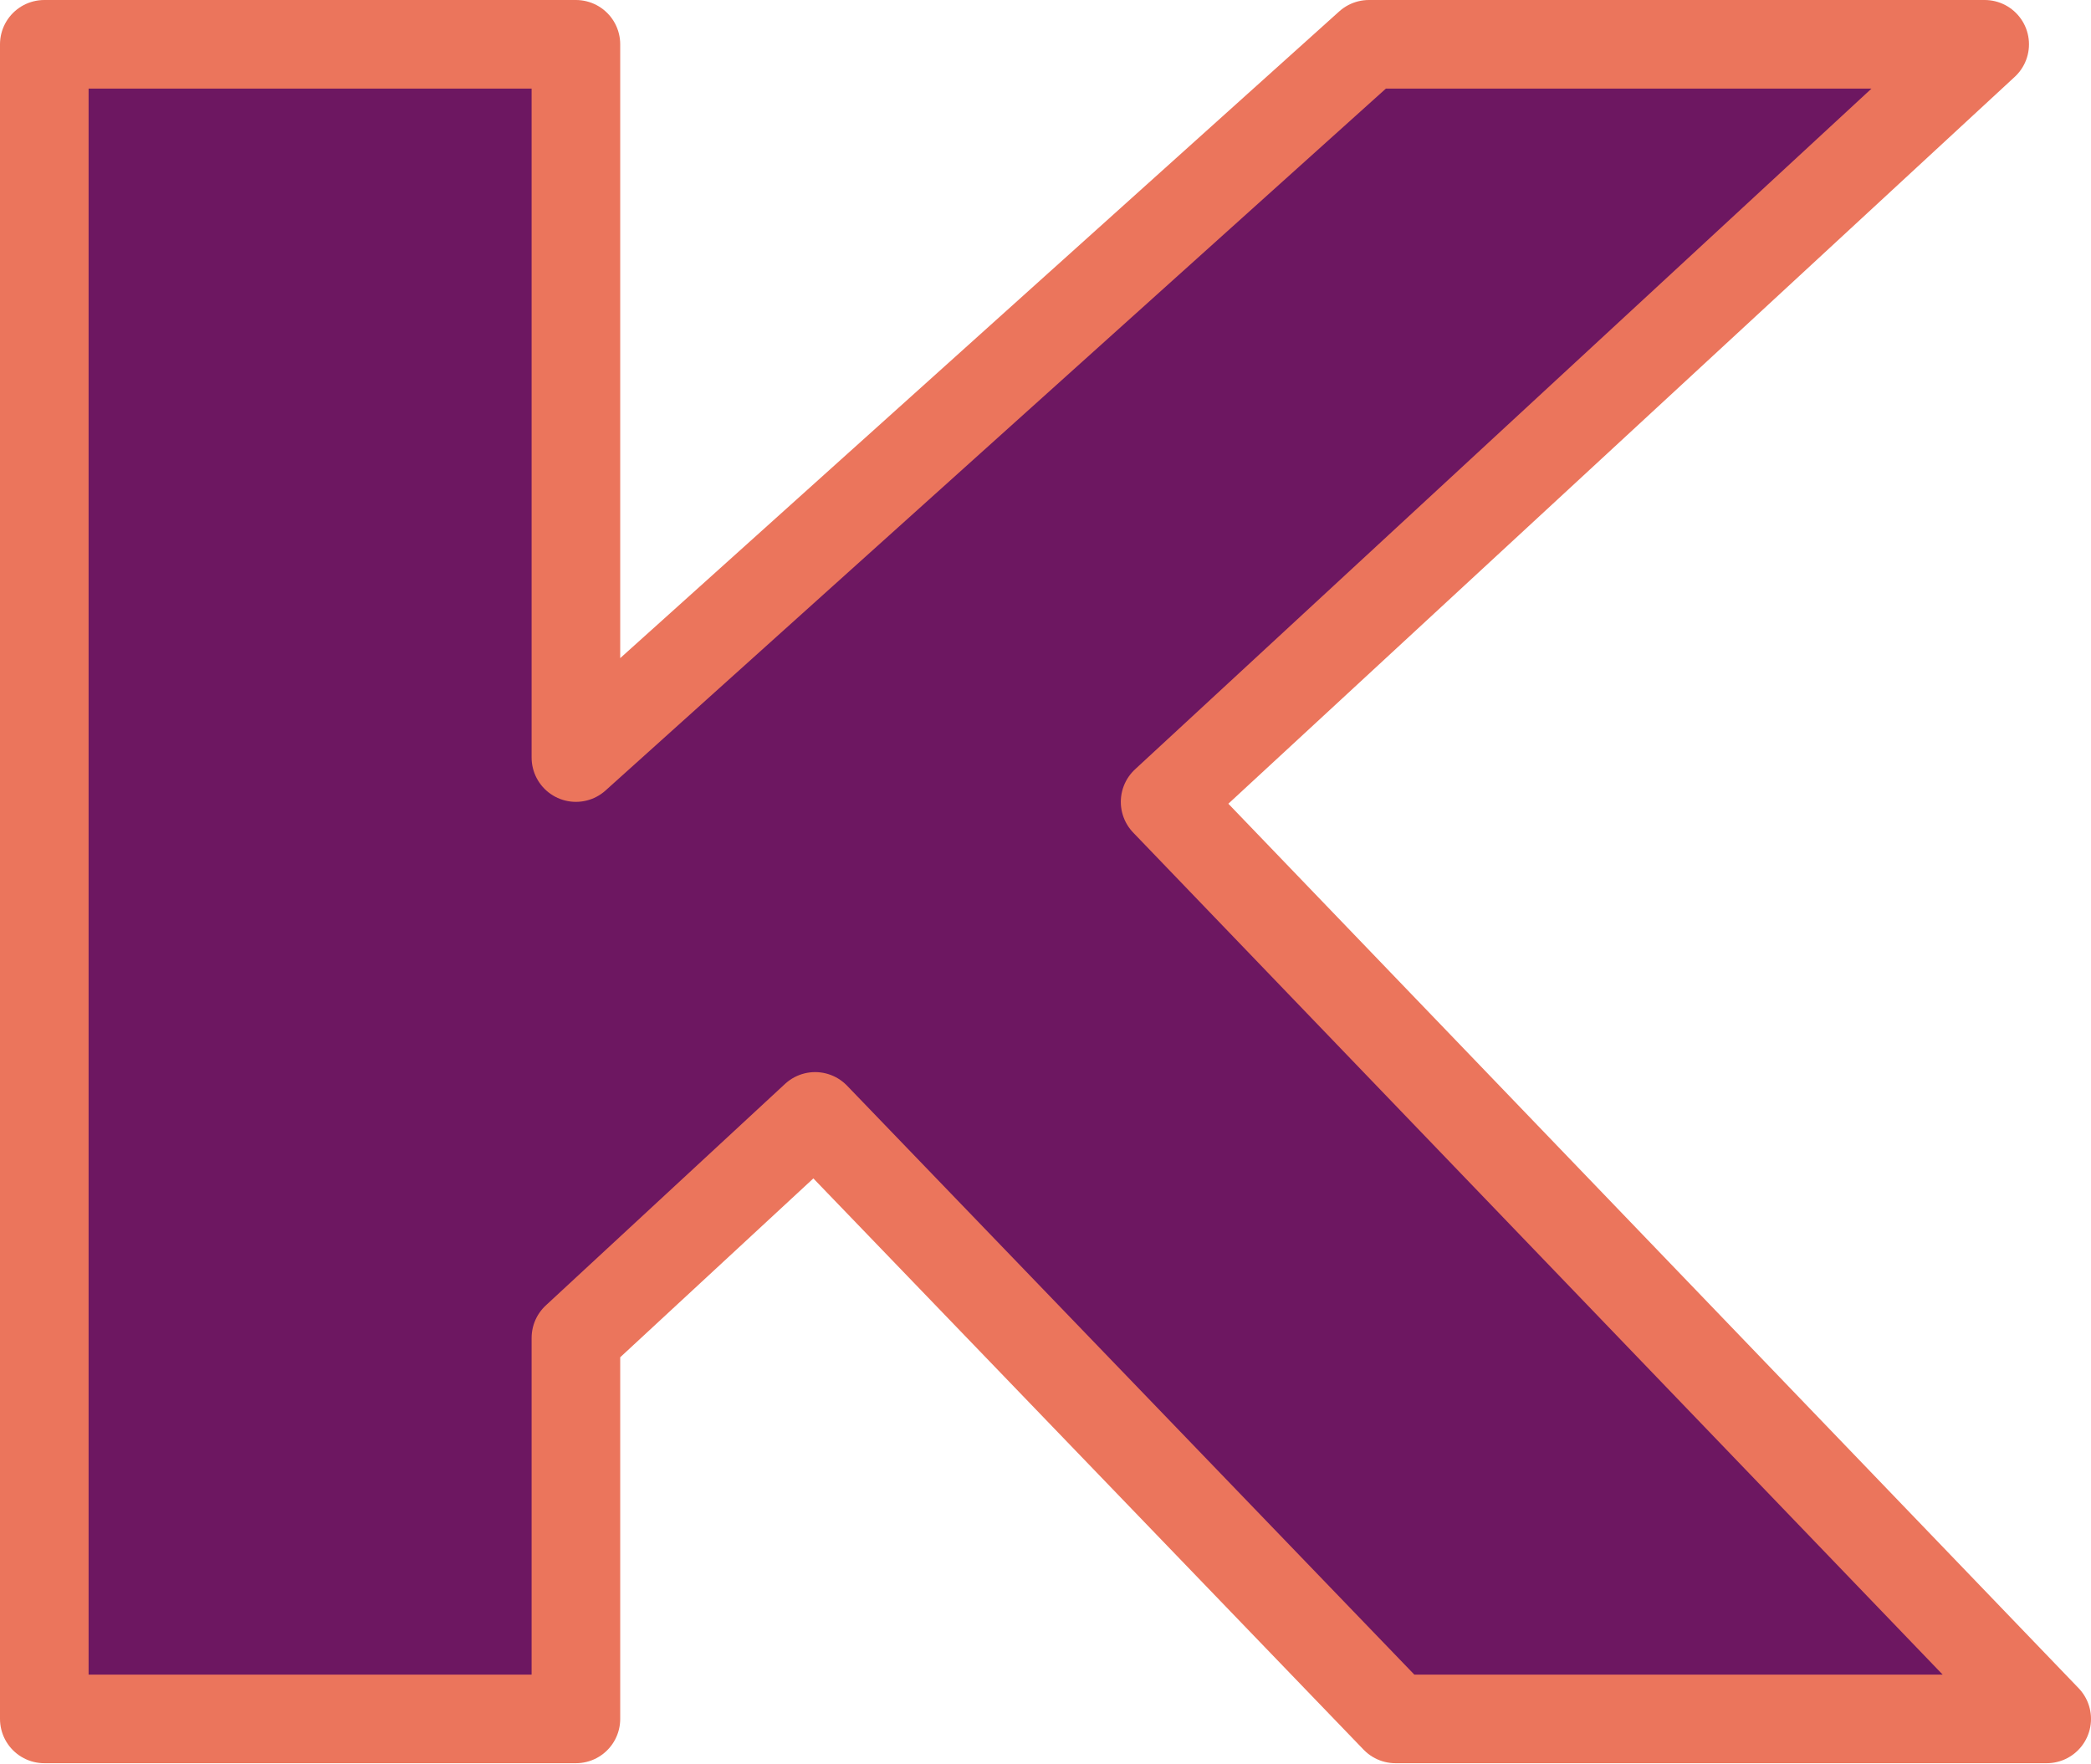
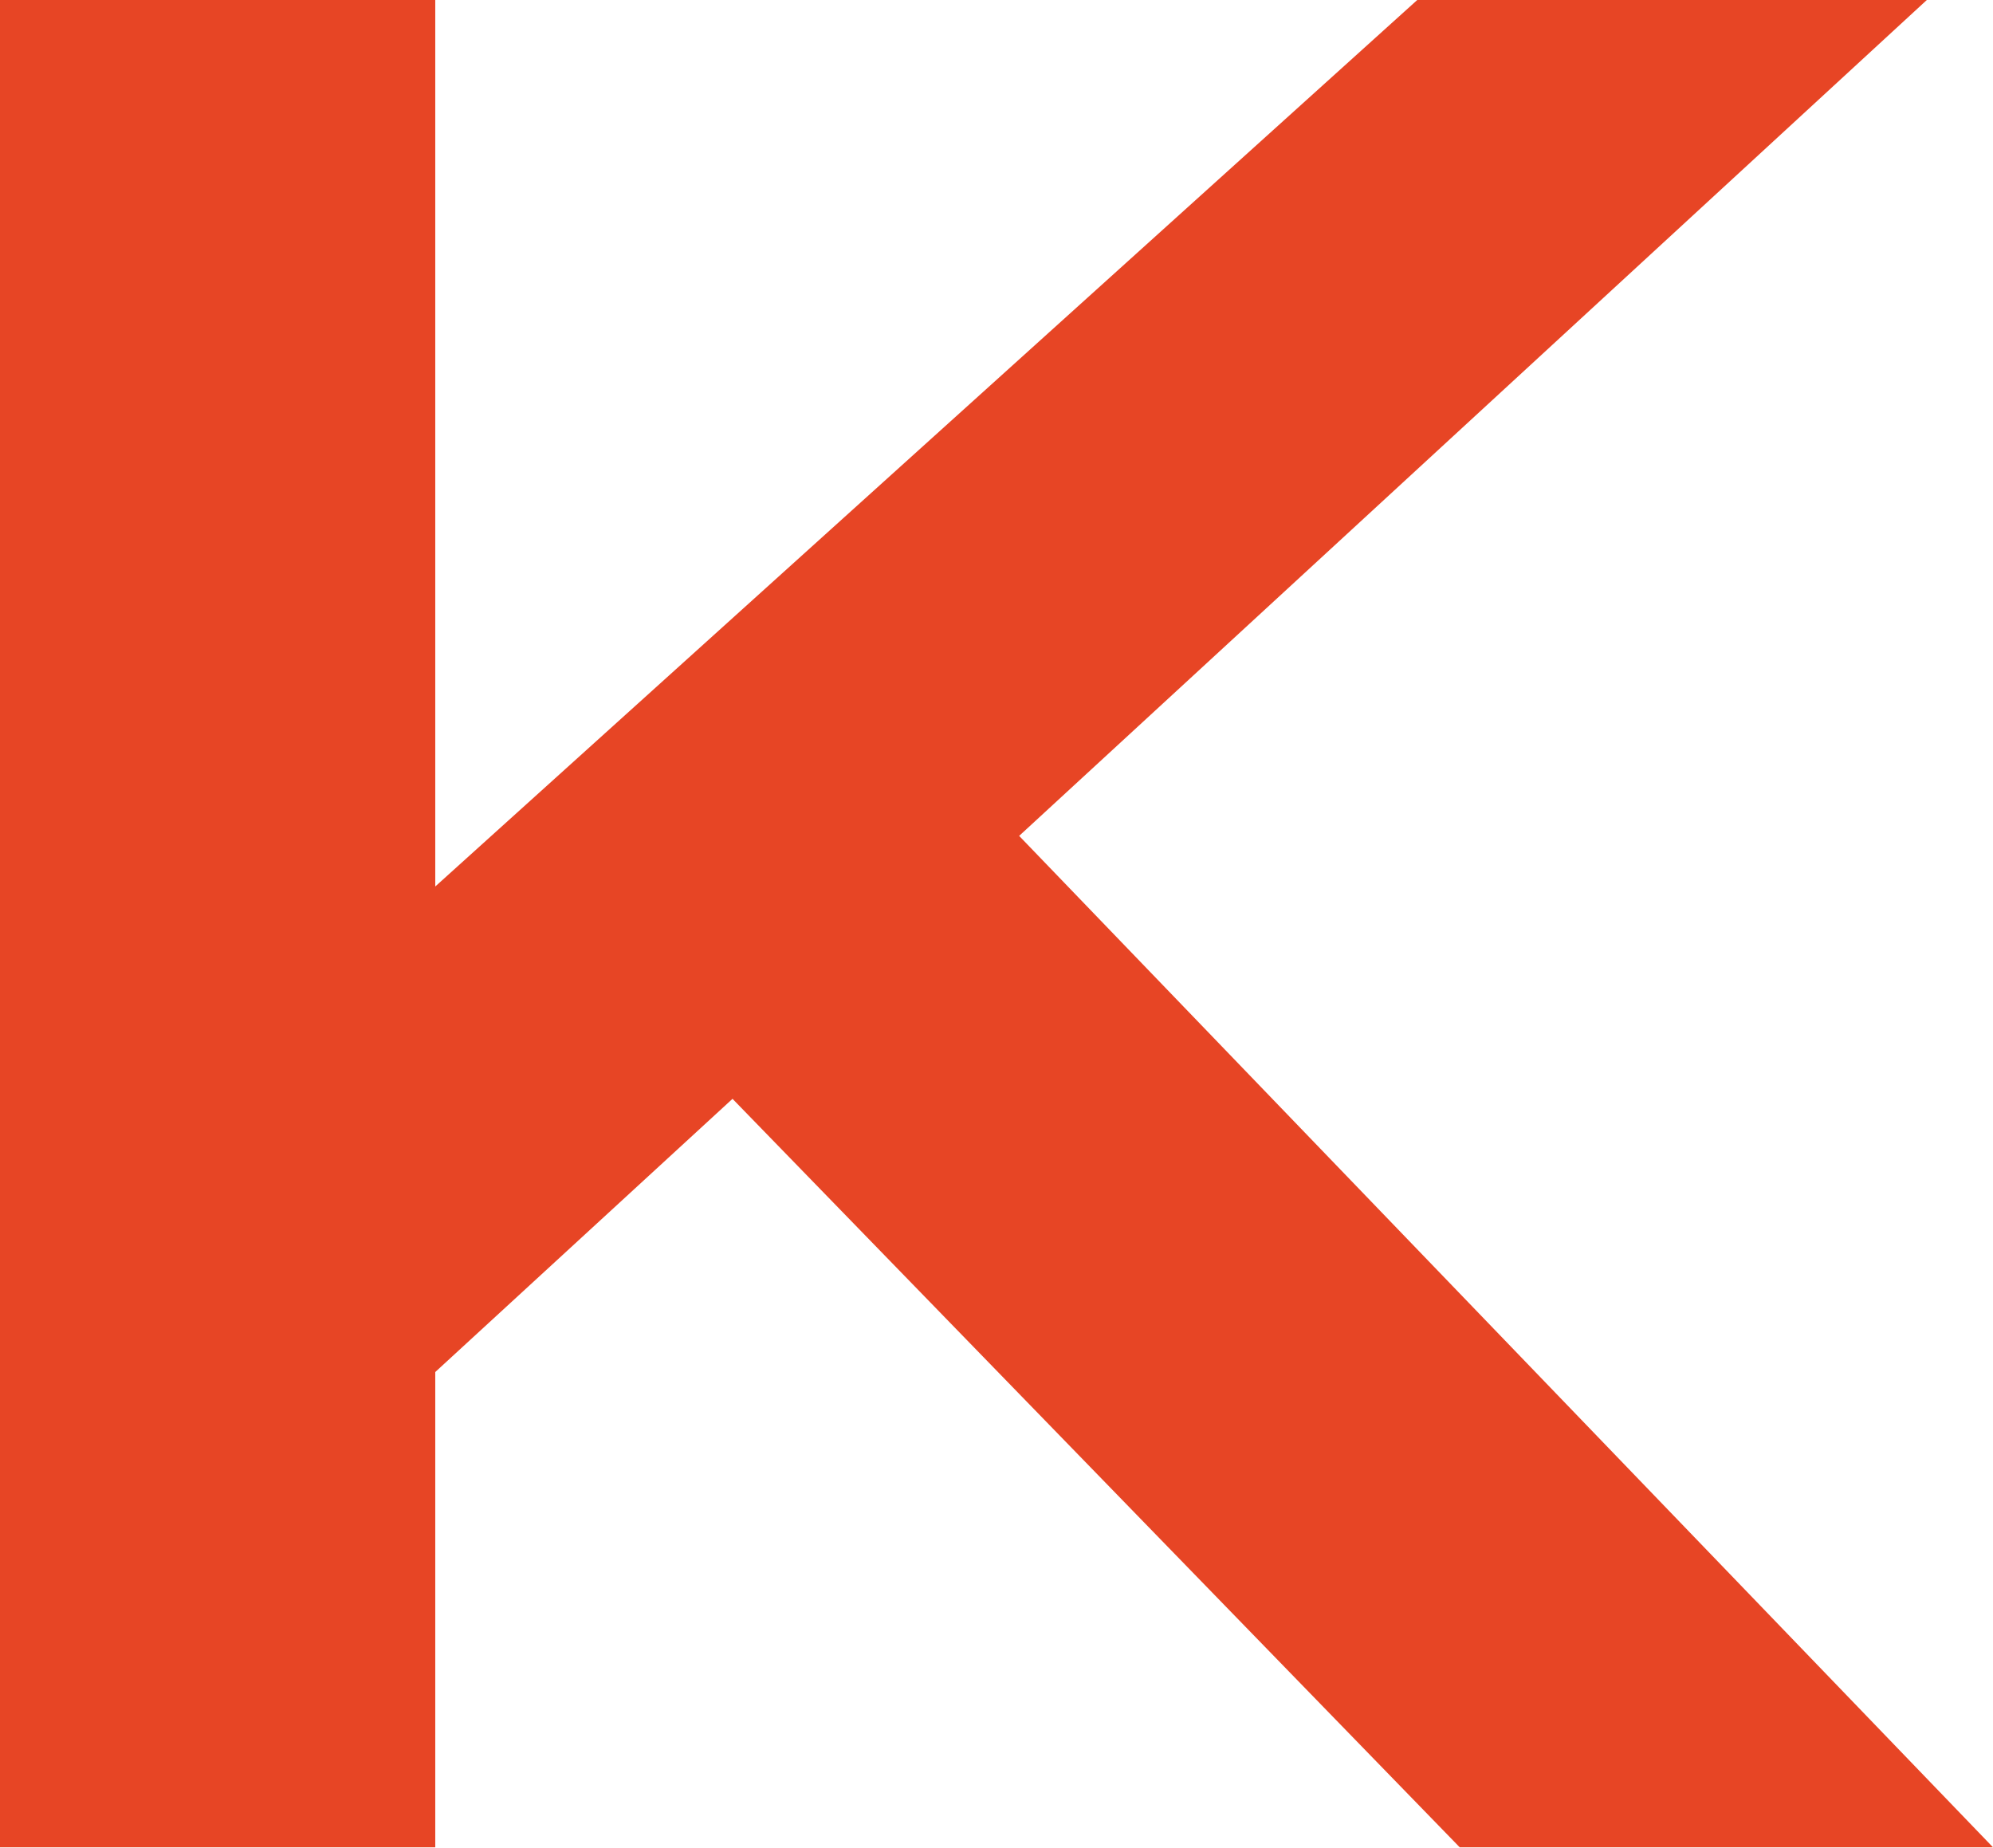
- <svg xmlns="http://www.w3.org/2000/svg" viewBox="0 0 47.2 39.8">
+ <svg xmlns="http://www.w3.org/2000/svg" id="Layer_1" data-name="Layer 1" viewBox="0 0 56.32 52.2">
  <defs>
-     <style>.cls-1{fill:#6d1761;stroke:#eb755c;stroke-linejoin:round;stroke-width:2px;}</style>
+     <style>.cls-1{fill:#e74525;}</style>
  </defs>
-   <g id="Layer_2" data-name="Layer 2">
-     <g id="Layer_1-2" data-name="Layer 1">
-       <path class="cls-1" d="M1,1H13V17.1L30.9,1H44.8L26.3,18.1,46.2,38.8H31.5L18.4,25.2l-5.4,5v8.6H1Z" />
-     </g>
-   </g>
+   <path class="cls-1" d="M0,0H12.3V25.05L40.05,0h14.4L28.8,23.62,56.32,52.2H41.25L20.7,31.05l-8.4,7.72V52.2H0Z" />
</svg>
